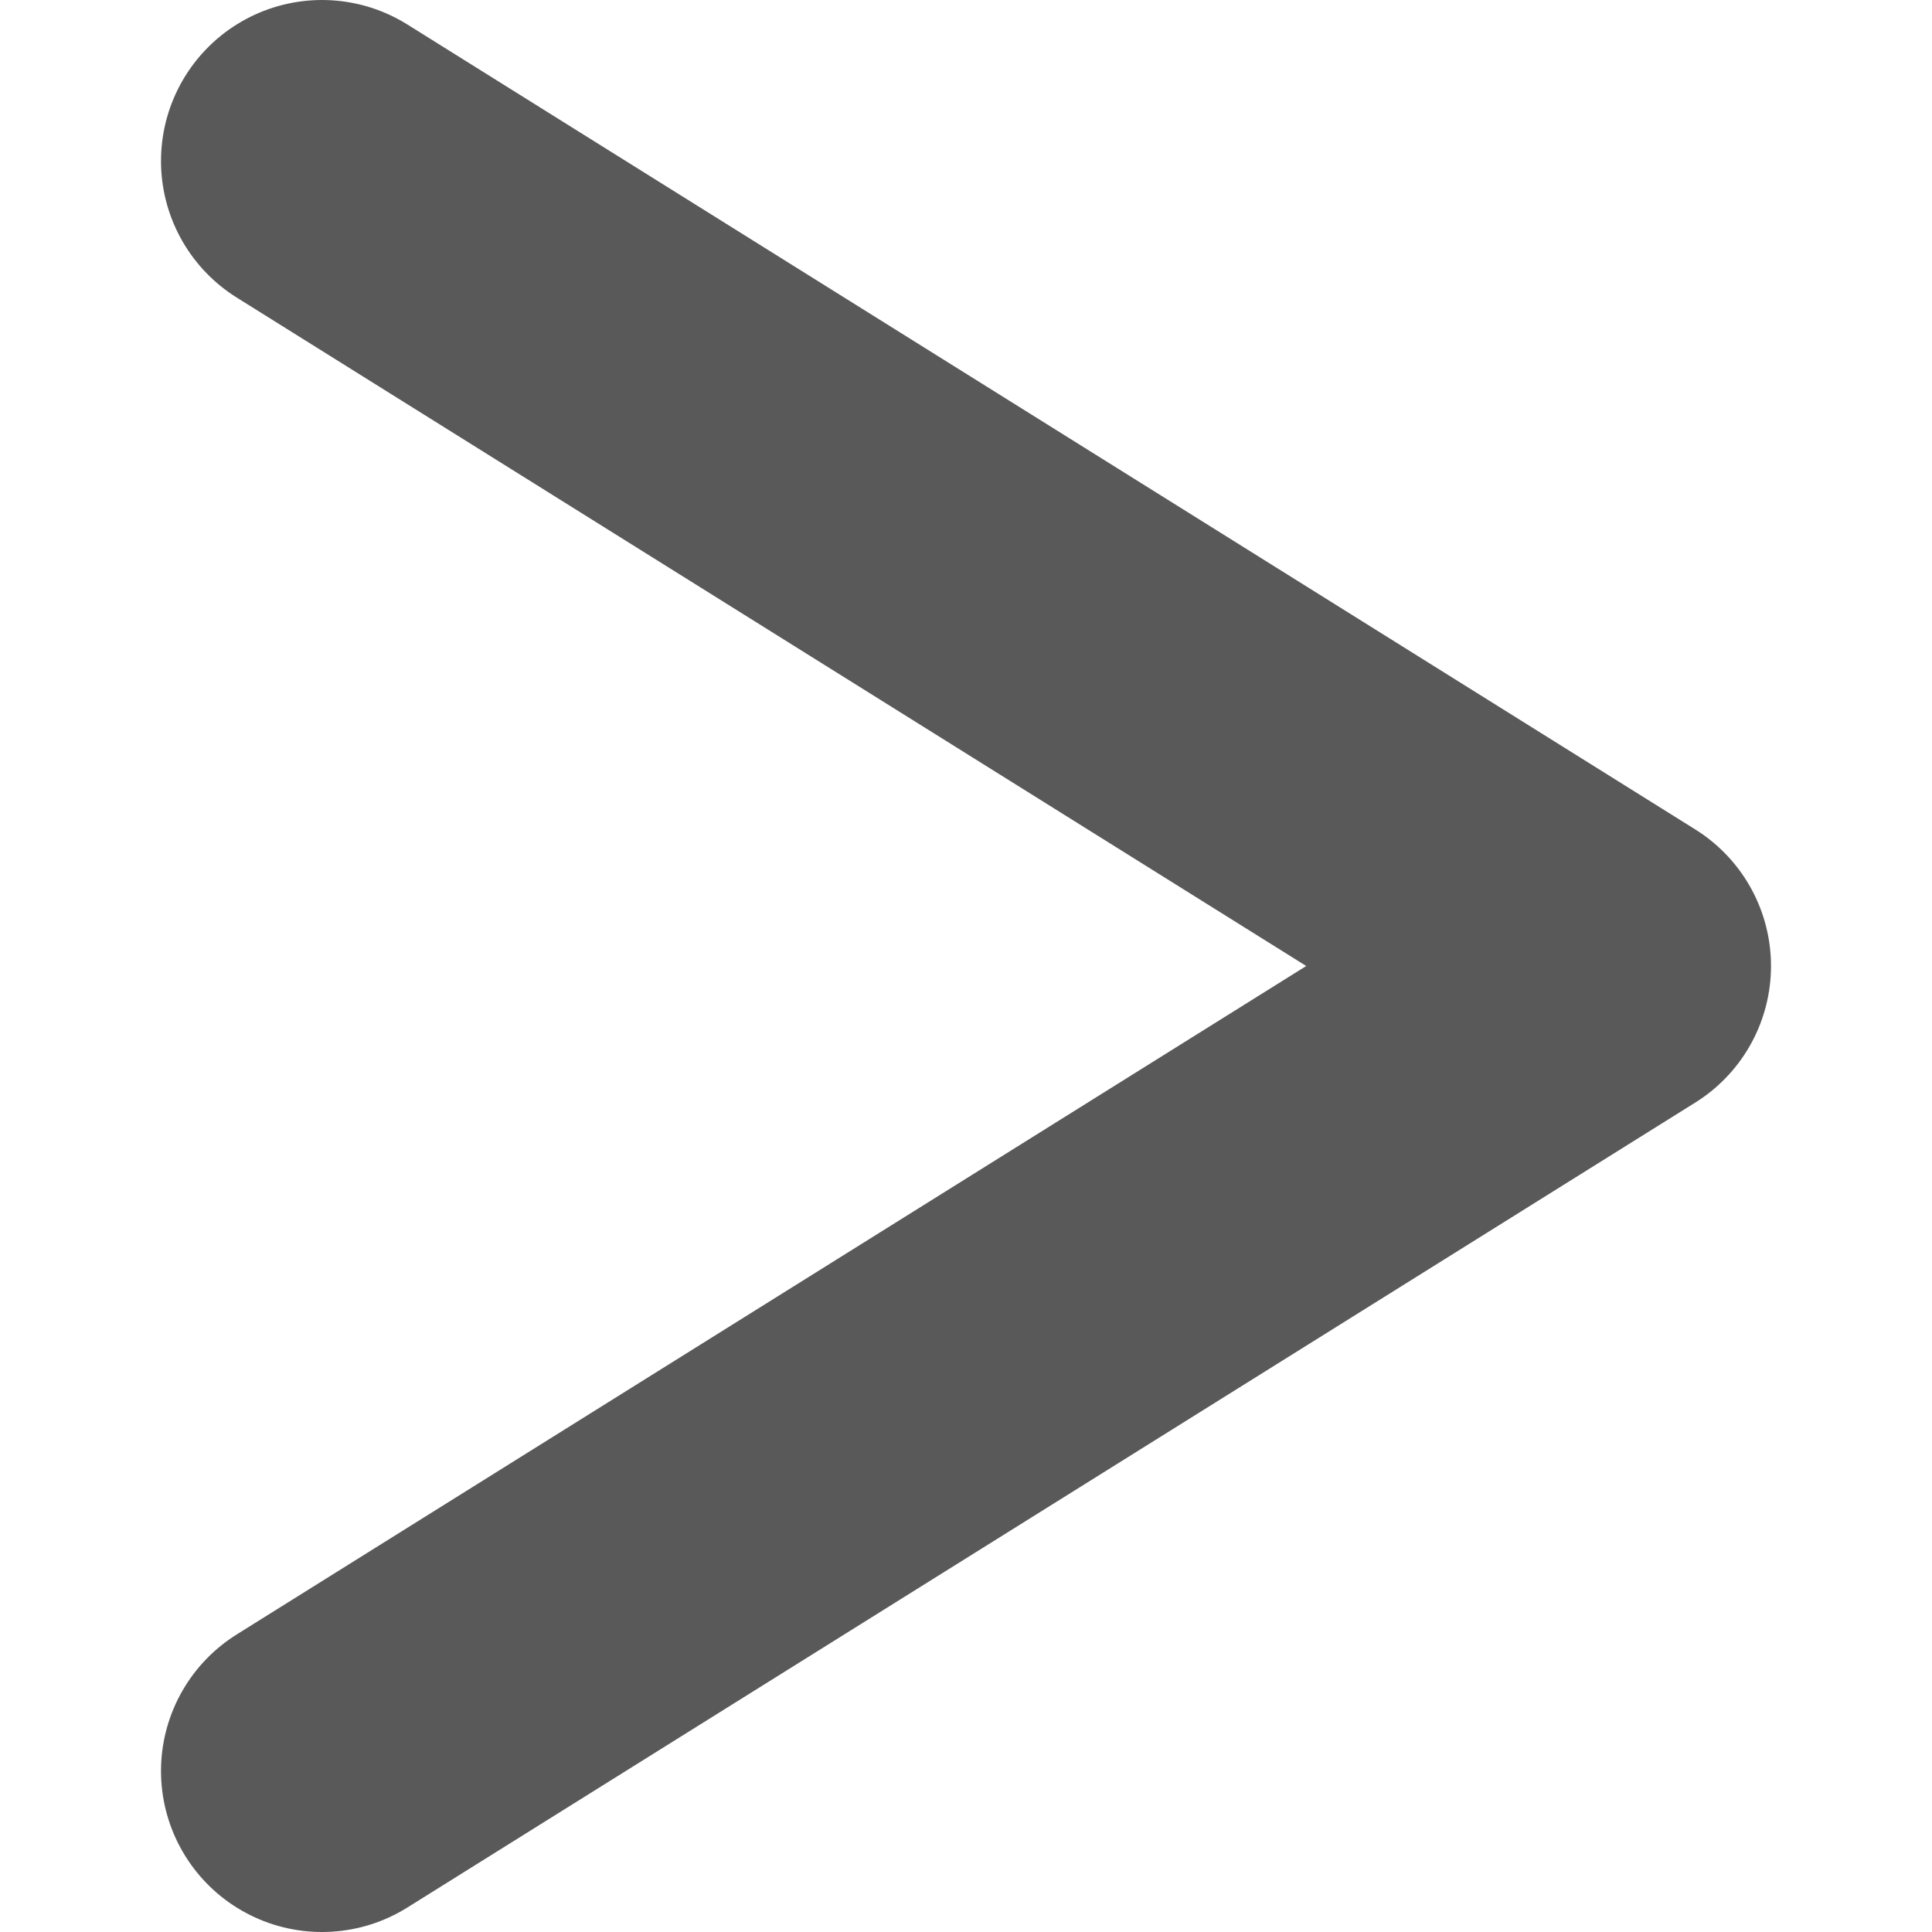
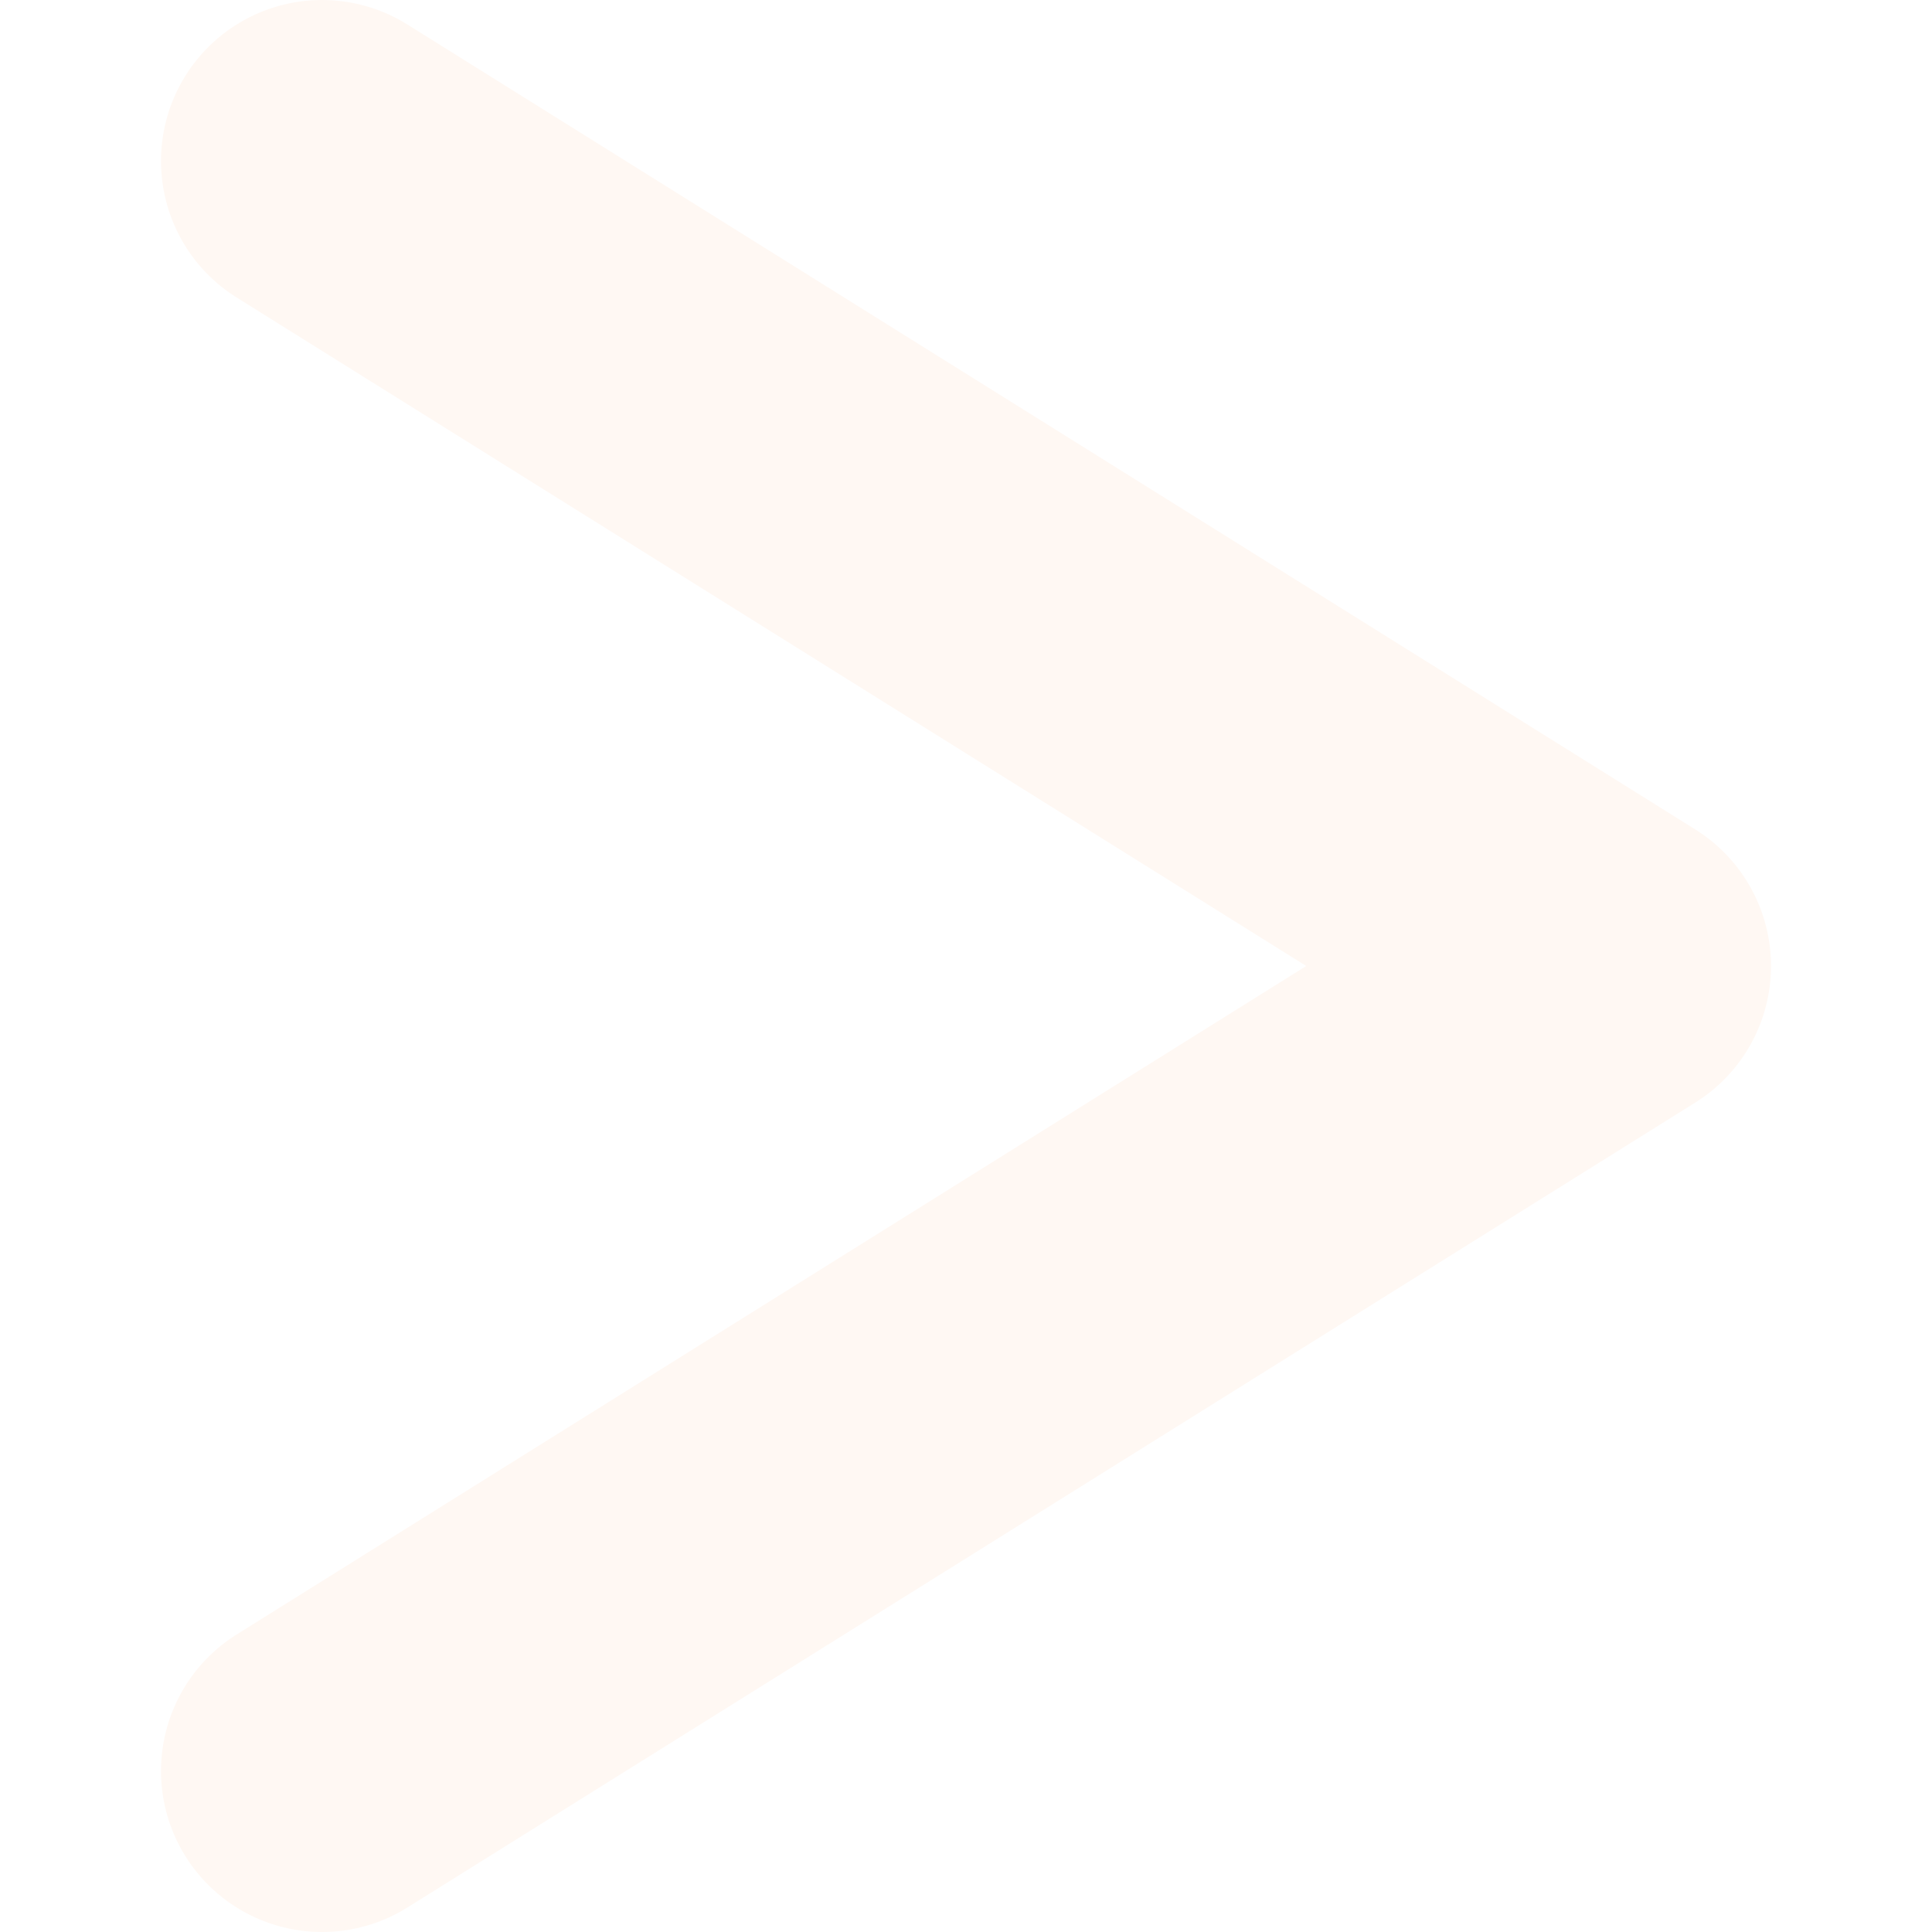
<svg xmlns="http://www.w3.org/2000/svg" version="1.1" width="1080" height="1080" viewBox="0 0 1080 1080" xml:space="preserve">
  <defs>
</defs>
  <g transform="matrix(1 0 0 1 540 540)" id="ca4d9917-86a1-4914-92ff-41c326059841">
    <rect style="stroke: none; stroke-width: 1; stroke-dasharray: none; stroke-linecap: butt; stroke-dashoffset: 0; stroke-linejoin: miter; stroke-miterlimit: 4; fill: rgb(255,255,255); fill-rule: nonzero; opacity: 1; visibility: hidden;" vector-effect="non-scaling-stroke" x="-540" y="-540" rx="0" ry="0" width="1080" height="1080" />
  </g>
  <g transform="matrix(1 0 0 1 540 540)" id="eaff8e1d-47a8-48dc-82b7-2c1f78f8ab81">
</g>
  <g transform="matrix(180 0 0 180 540 540)">
-     <path style="stroke: rgb(89,89,89); stroke-width: 1; stroke-dasharray: none; stroke-linecap: round; stroke-dashoffset: 0; stroke-linejoin: round; stroke-miterlimit: 4; fill: none; fill-rule: nonzero; opacity: 1;" transform=" translate(-3, -3.5)" d="M 1 1 L 5 3.5 L 1 6" stroke-linecap="round" />
+     <path style="stroke: #FFF8F3; stroke-width: 1; stroke-dasharray: none; stroke-linecap: round; stroke-dashoffset: 0; stroke-linejoin: round; stroke-miterlimit: 4; fill: none; fill-rule: nonzero; opacity: 1;" transform=" translate(-3, -3.5)" d="M 1 1 L 5 3.5 L 1 6" stroke-linecap="round" />
  </g>
</svg>
